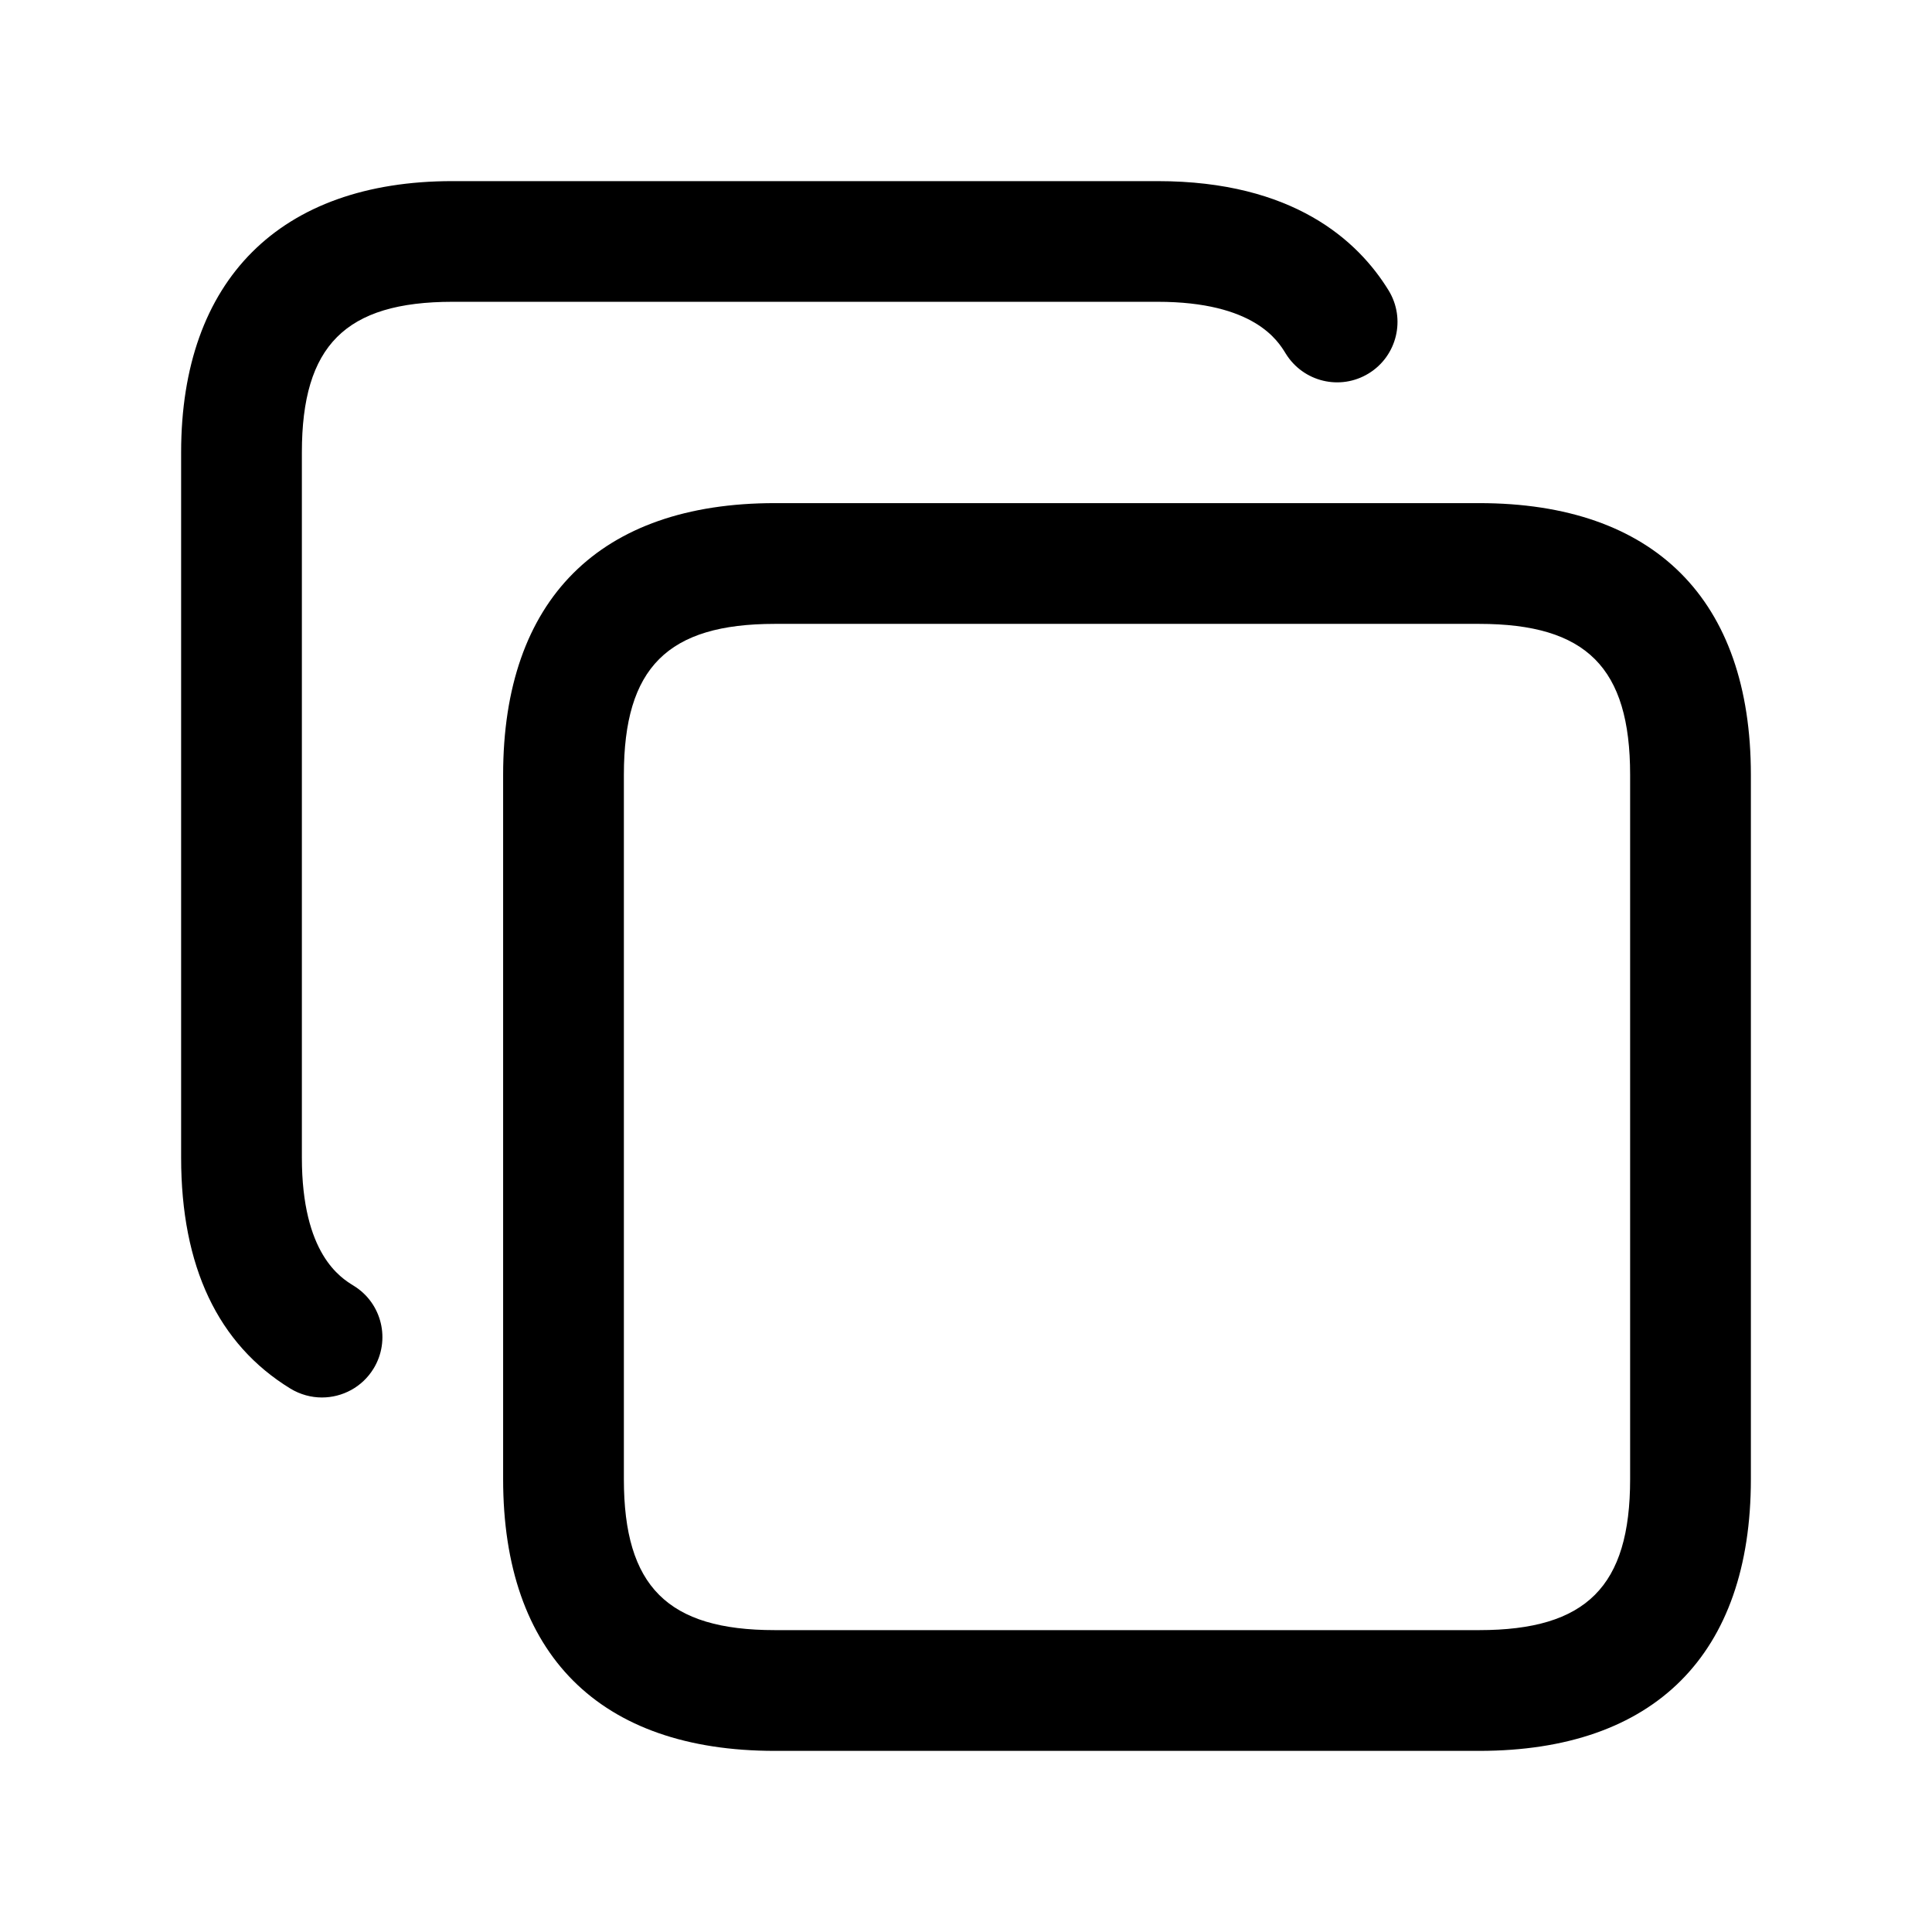
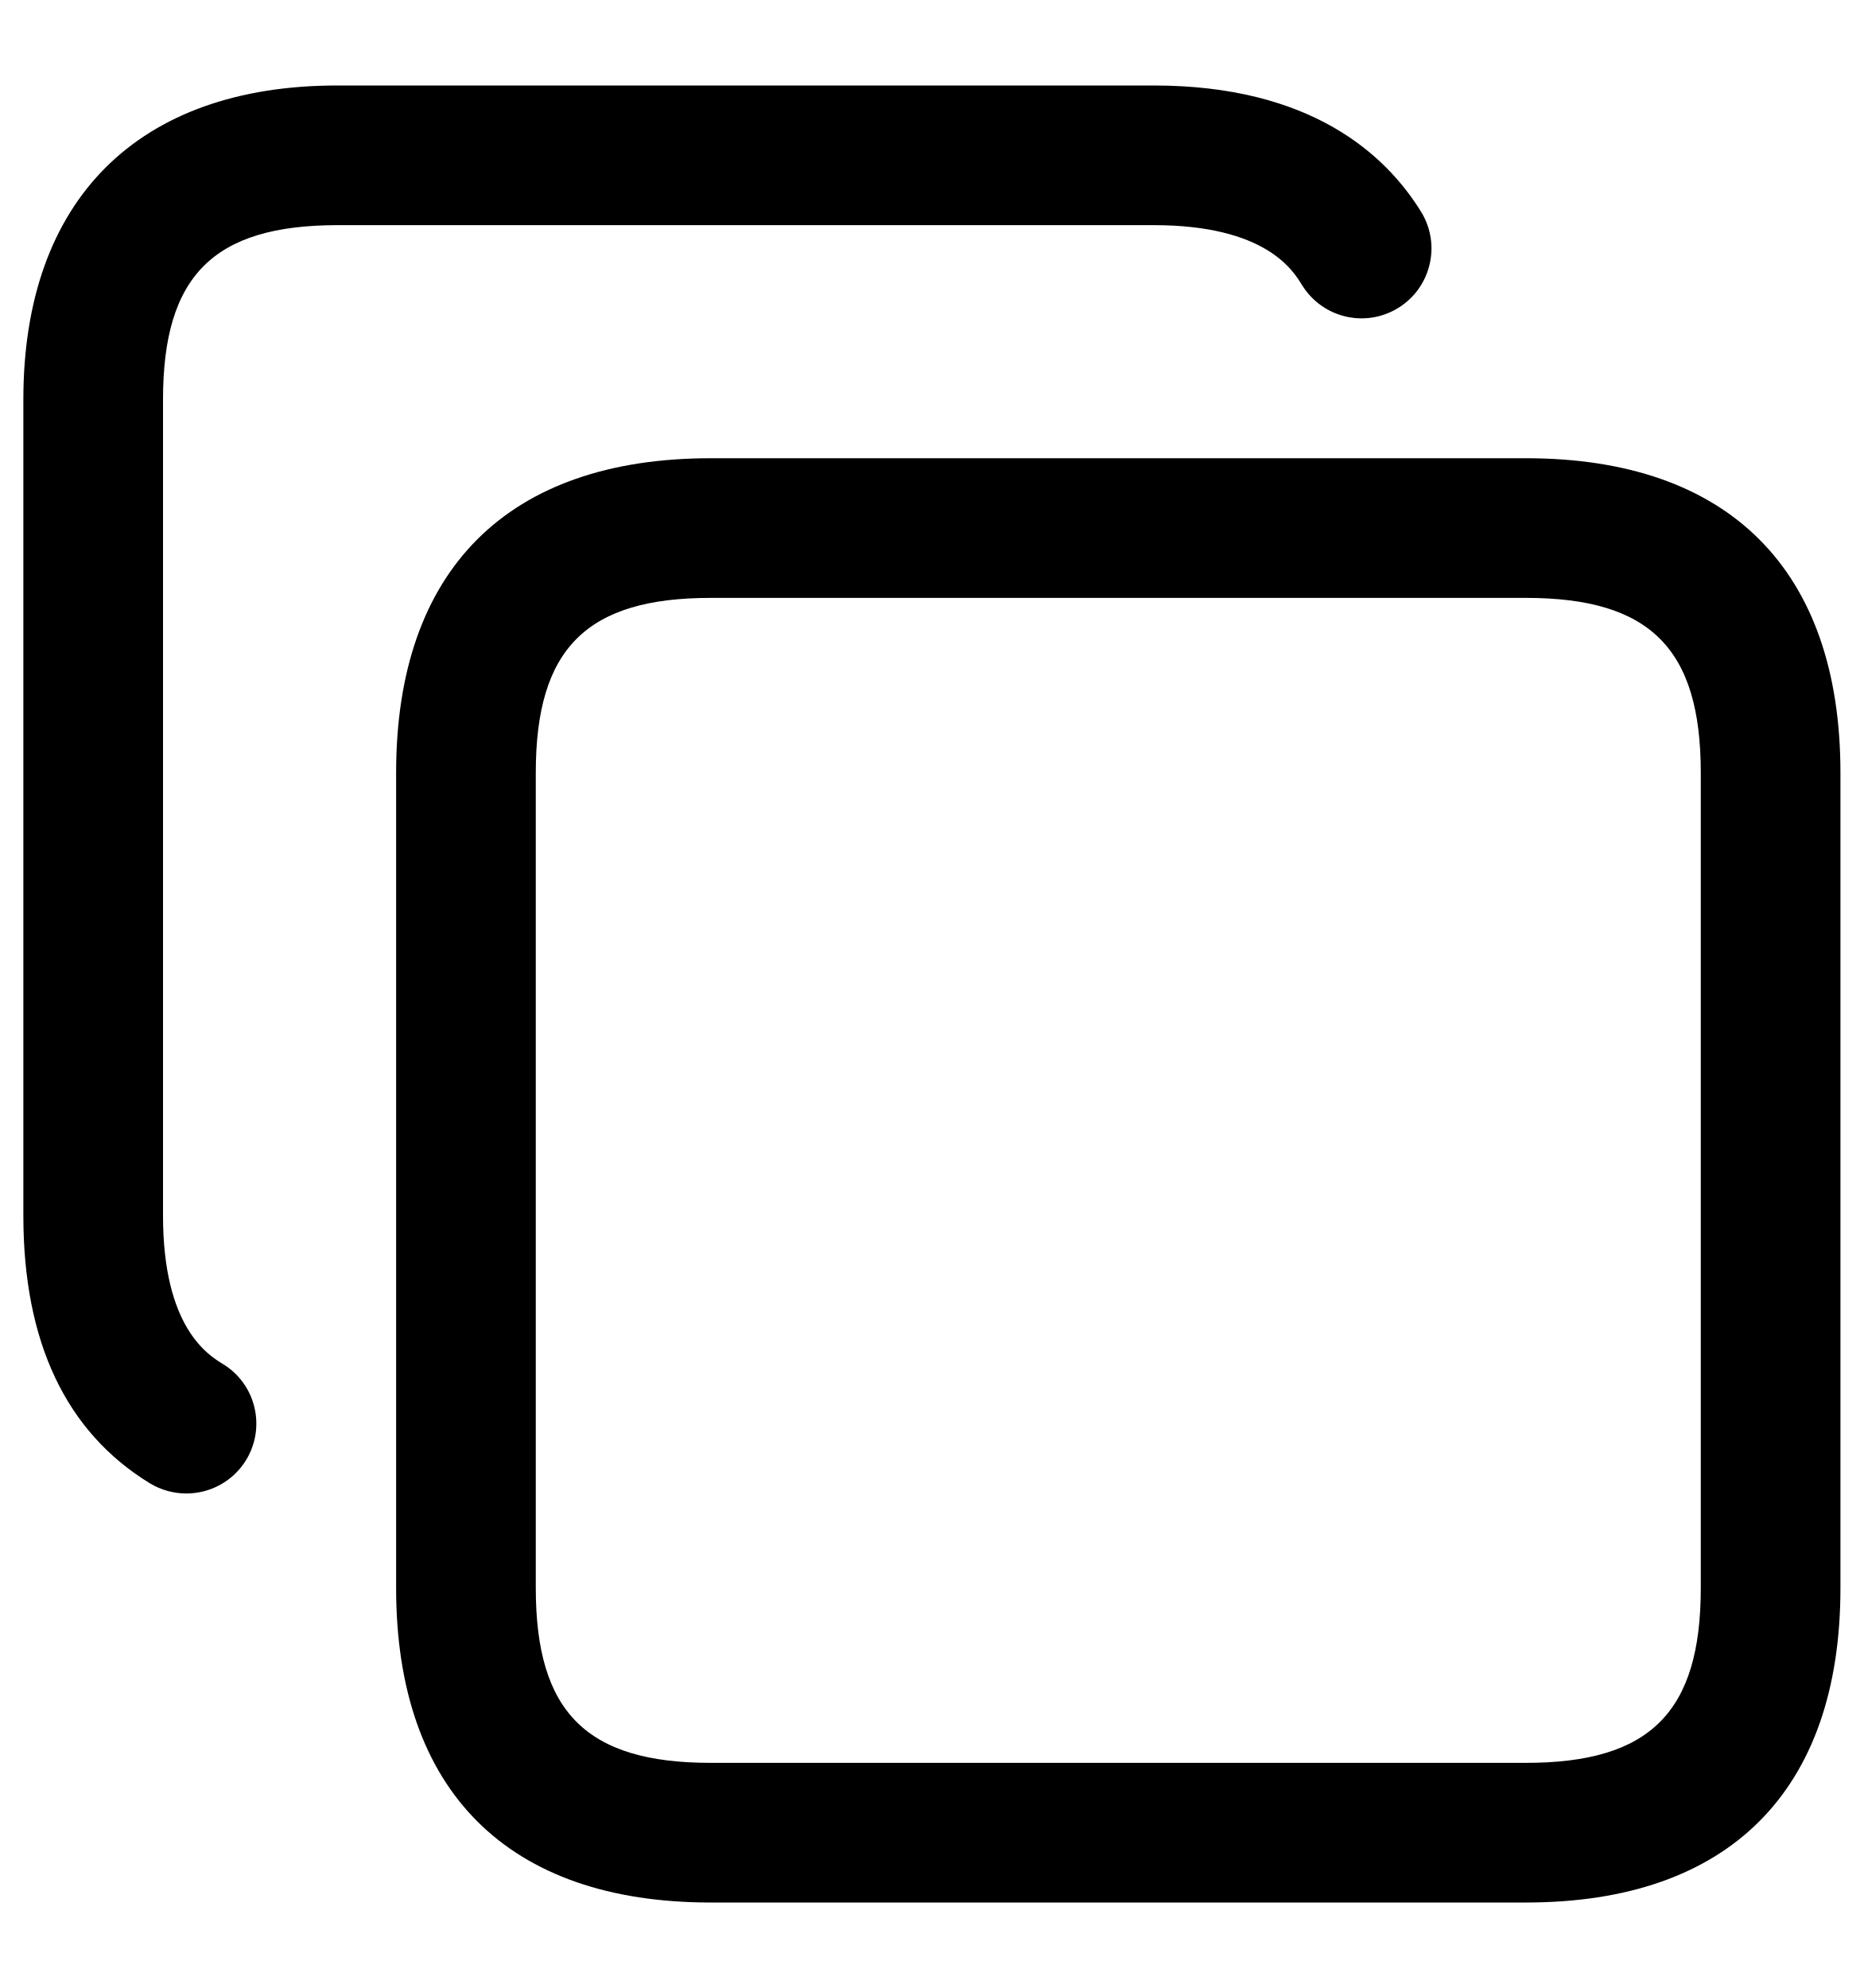
- <svg xmlns="http://www.w3.org/2000/svg" width="24" height="24" viewBox="0 0 24 24" fill="none">
-   <path d="M18.375 6.25H9.625C7.448 6.25 6.25 7.448 6.25 9.625V18.375C6.25 20.552 7.448 21.75 9.625 21.75H18.375C20.552 21.75 21.75 20.552 21.75 18.375V9.625C21.75 7.448 20.552 6.25 18.375 6.25ZM20.25 18.375C20.25 19.707 19.707 20.25 18.375 20.25H9.625C8.293 20.25 7.75 19.707 7.75 18.375V9.625C7.75 8.293 8.293 7.75 9.625 7.75H18.375C19.707 7.75 20.25 8.293 20.25 9.625V18.375ZM3.75 5.62V14.38C3.75 15.578 4.233 15.873 4.392 15.971C4.746 16.187 4.856 16.649 4.64 17.002C4.498 17.233 4.252 17.36 3.999 17.36C3.866 17.36 3.73 17.324 3.608 17.25C2.707 16.698 2.25 15.733 2.25 14.38V5.62C2.25 3.478 3.479 2.25 5.62 2.25H14.38C16.065 2.25 16.87 2.989 17.25 3.608C17.466 3.961 17.355 4.423 17.002 4.639C16.648 4.856 16.188 4.744 15.971 4.391C15.874 4.232 15.578 3.749 14.38 3.749H5.62C4.292 3.75 3.75 4.292 3.75 5.62Z" fill="currentColor" />
+ <svg xmlns="http://www.w3.org/2000/svg" viewBox="0 0 15 16" fill="none">
+   <path d="M12.281 3.688H5.719C4.086 3.688 3.188 4.586 3.188 6.219V12.781C3.188 14.414 4.086 15.312 5.719 15.312H12.281C13.914 15.312 14.812 14.414 14.812 12.781V6.219C14.812 4.586 13.914 3.688 12.281 3.688ZM13.688 12.781C13.688 13.78 13.28 14.188 12.281 14.188H5.719C4.72 14.188 4.312 13.78 4.312 12.781V6.219C4.312 5.22 4.72 4.812 5.719 4.812H12.281C13.28 4.812 13.688 5.22 13.688 6.219V12.781ZM1.312 3.215V9.785C1.312 10.684 1.675 10.905 1.794 10.978C2.06 11.14 2.142 11.487 1.98 11.752C1.873 11.925 1.689 12.02 1.499 12.02C1.4 12.02 1.297 11.993 1.206 11.938C0.53 11.524 0.188 10.8 0.188 9.785V3.215C0.188 1.609 1.109 0.688 2.715 0.688H9.285C10.549 0.688 11.152 1.242 11.438 1.706C11.6 1.971 11.516 2.317 11.252 2.479C10.986 2.642 10.641 2.558 10.478 2.293C10.405 2.174 10.183 1.812 9.285 1.812H2.715C1.719 1.813 1.312 2.219 1.312 3.215Z" fill="currentColor" />
</svg>
